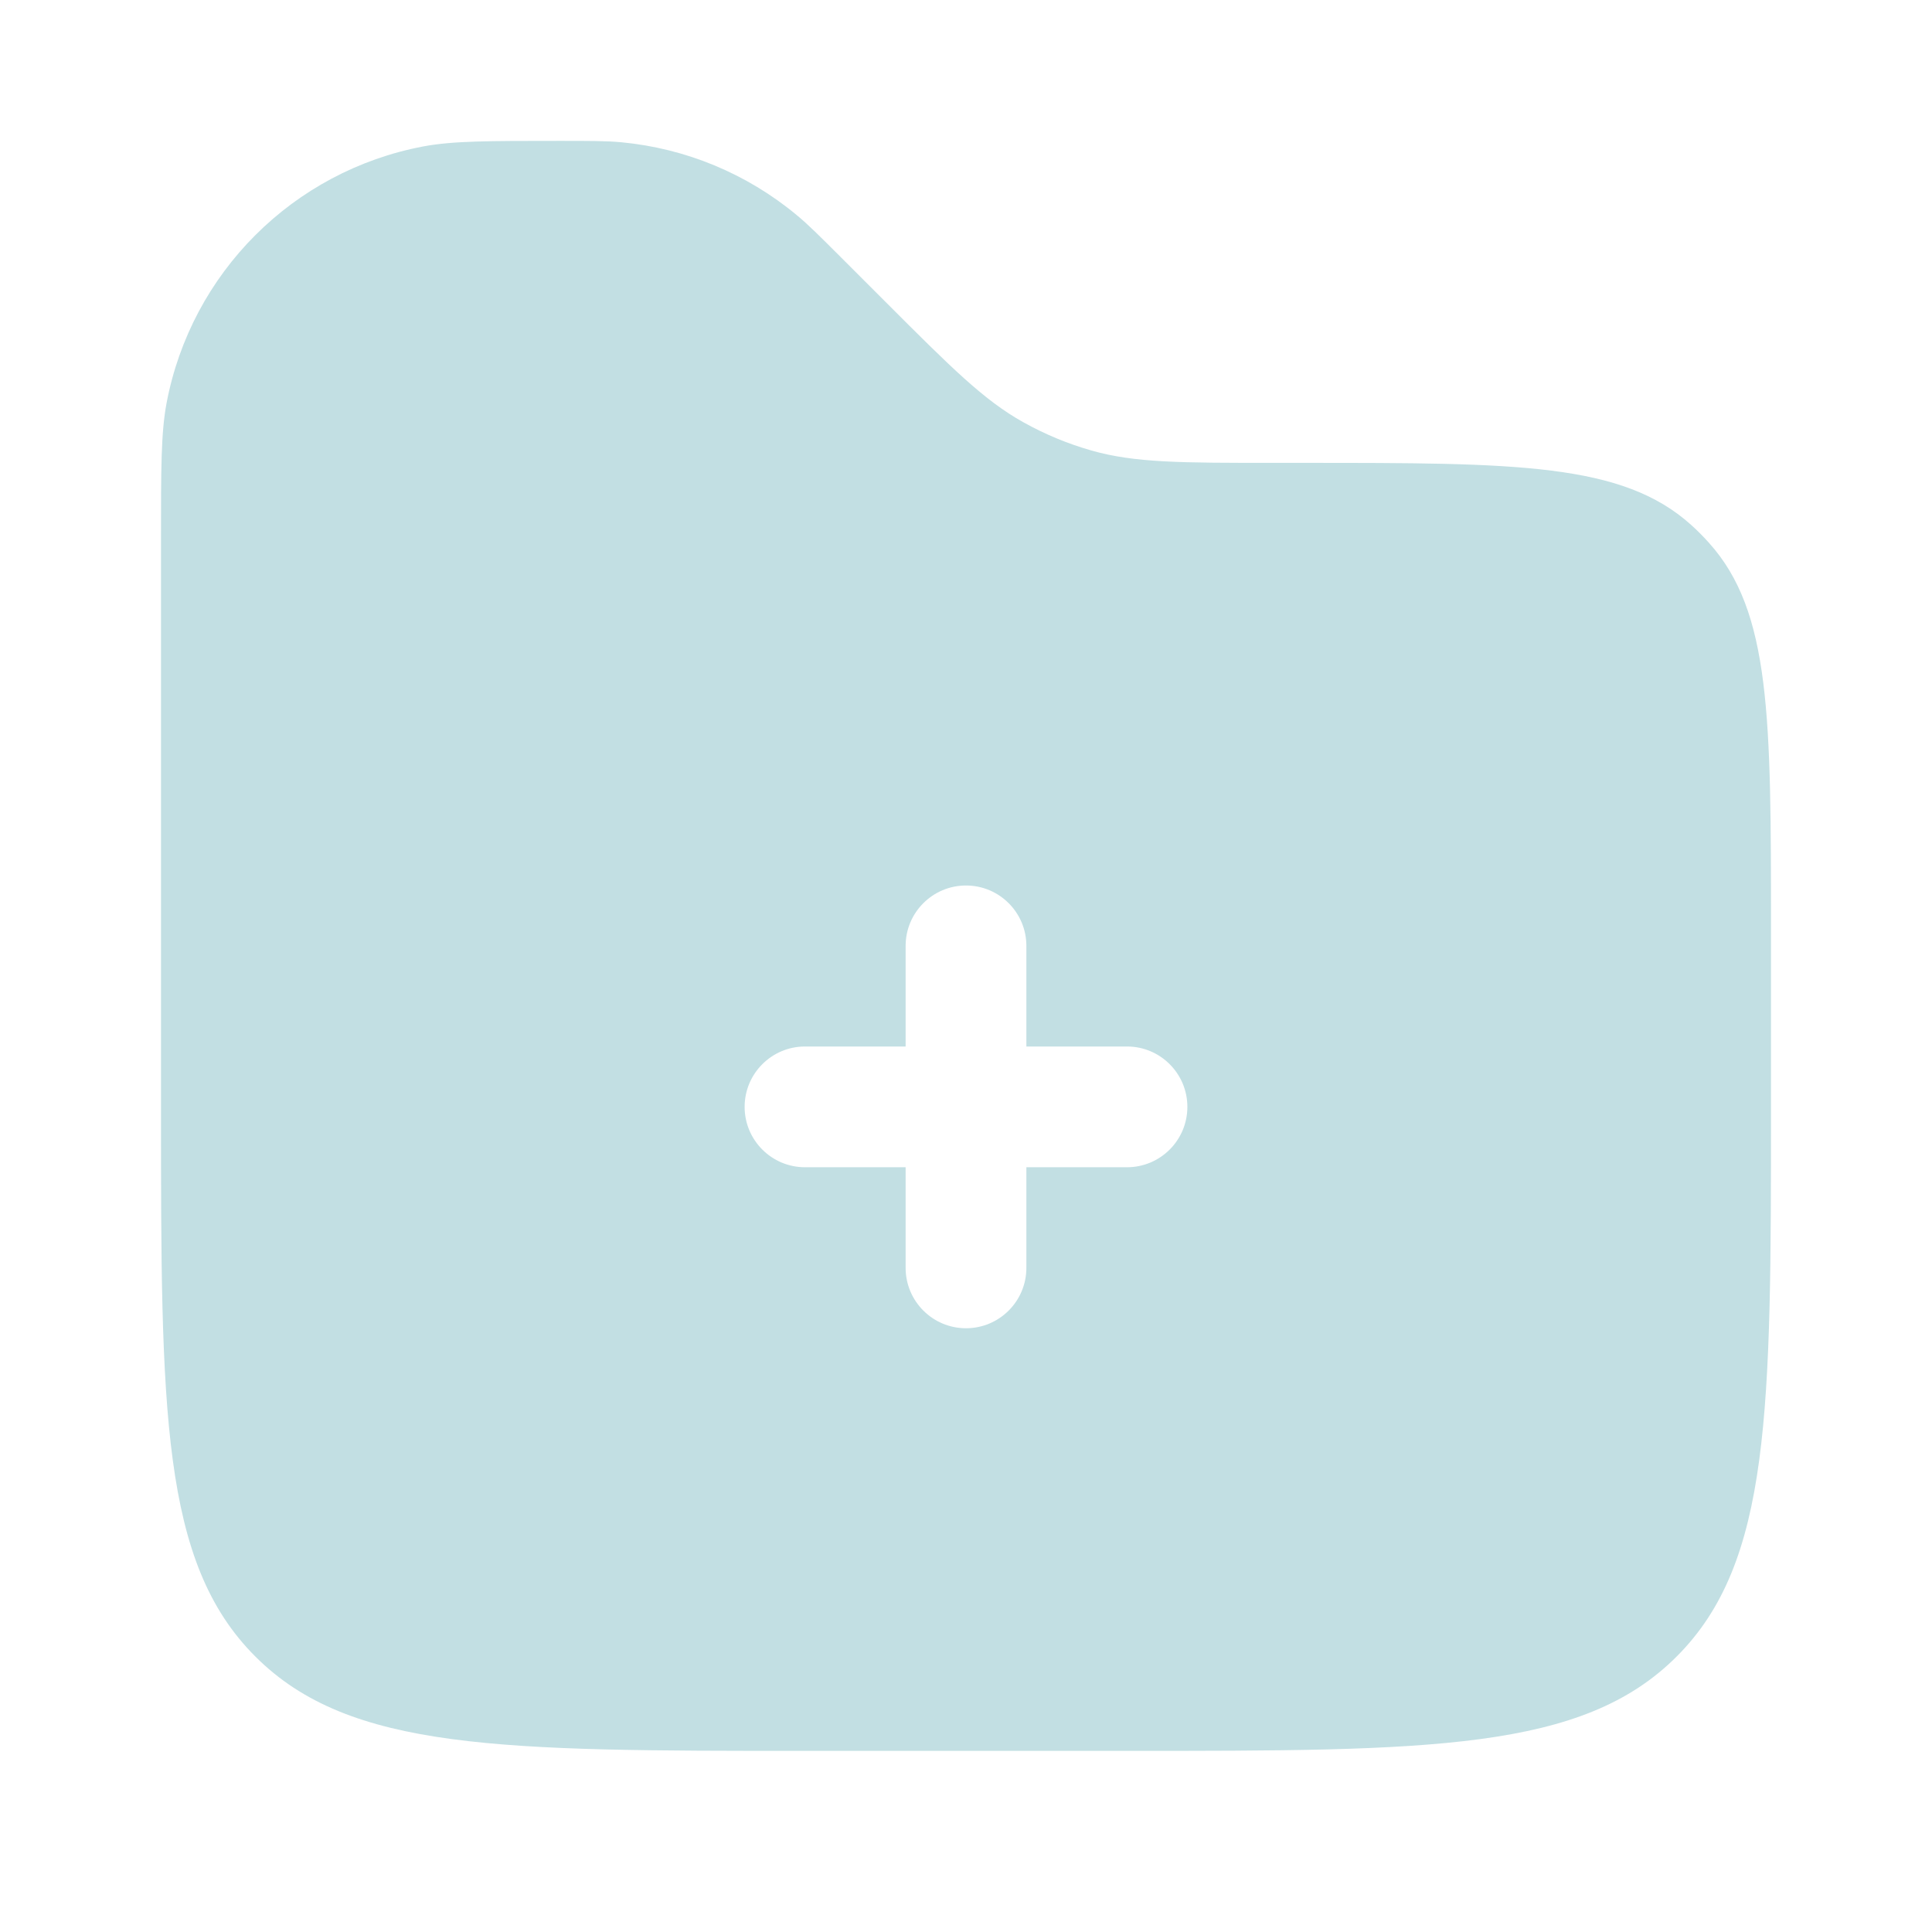
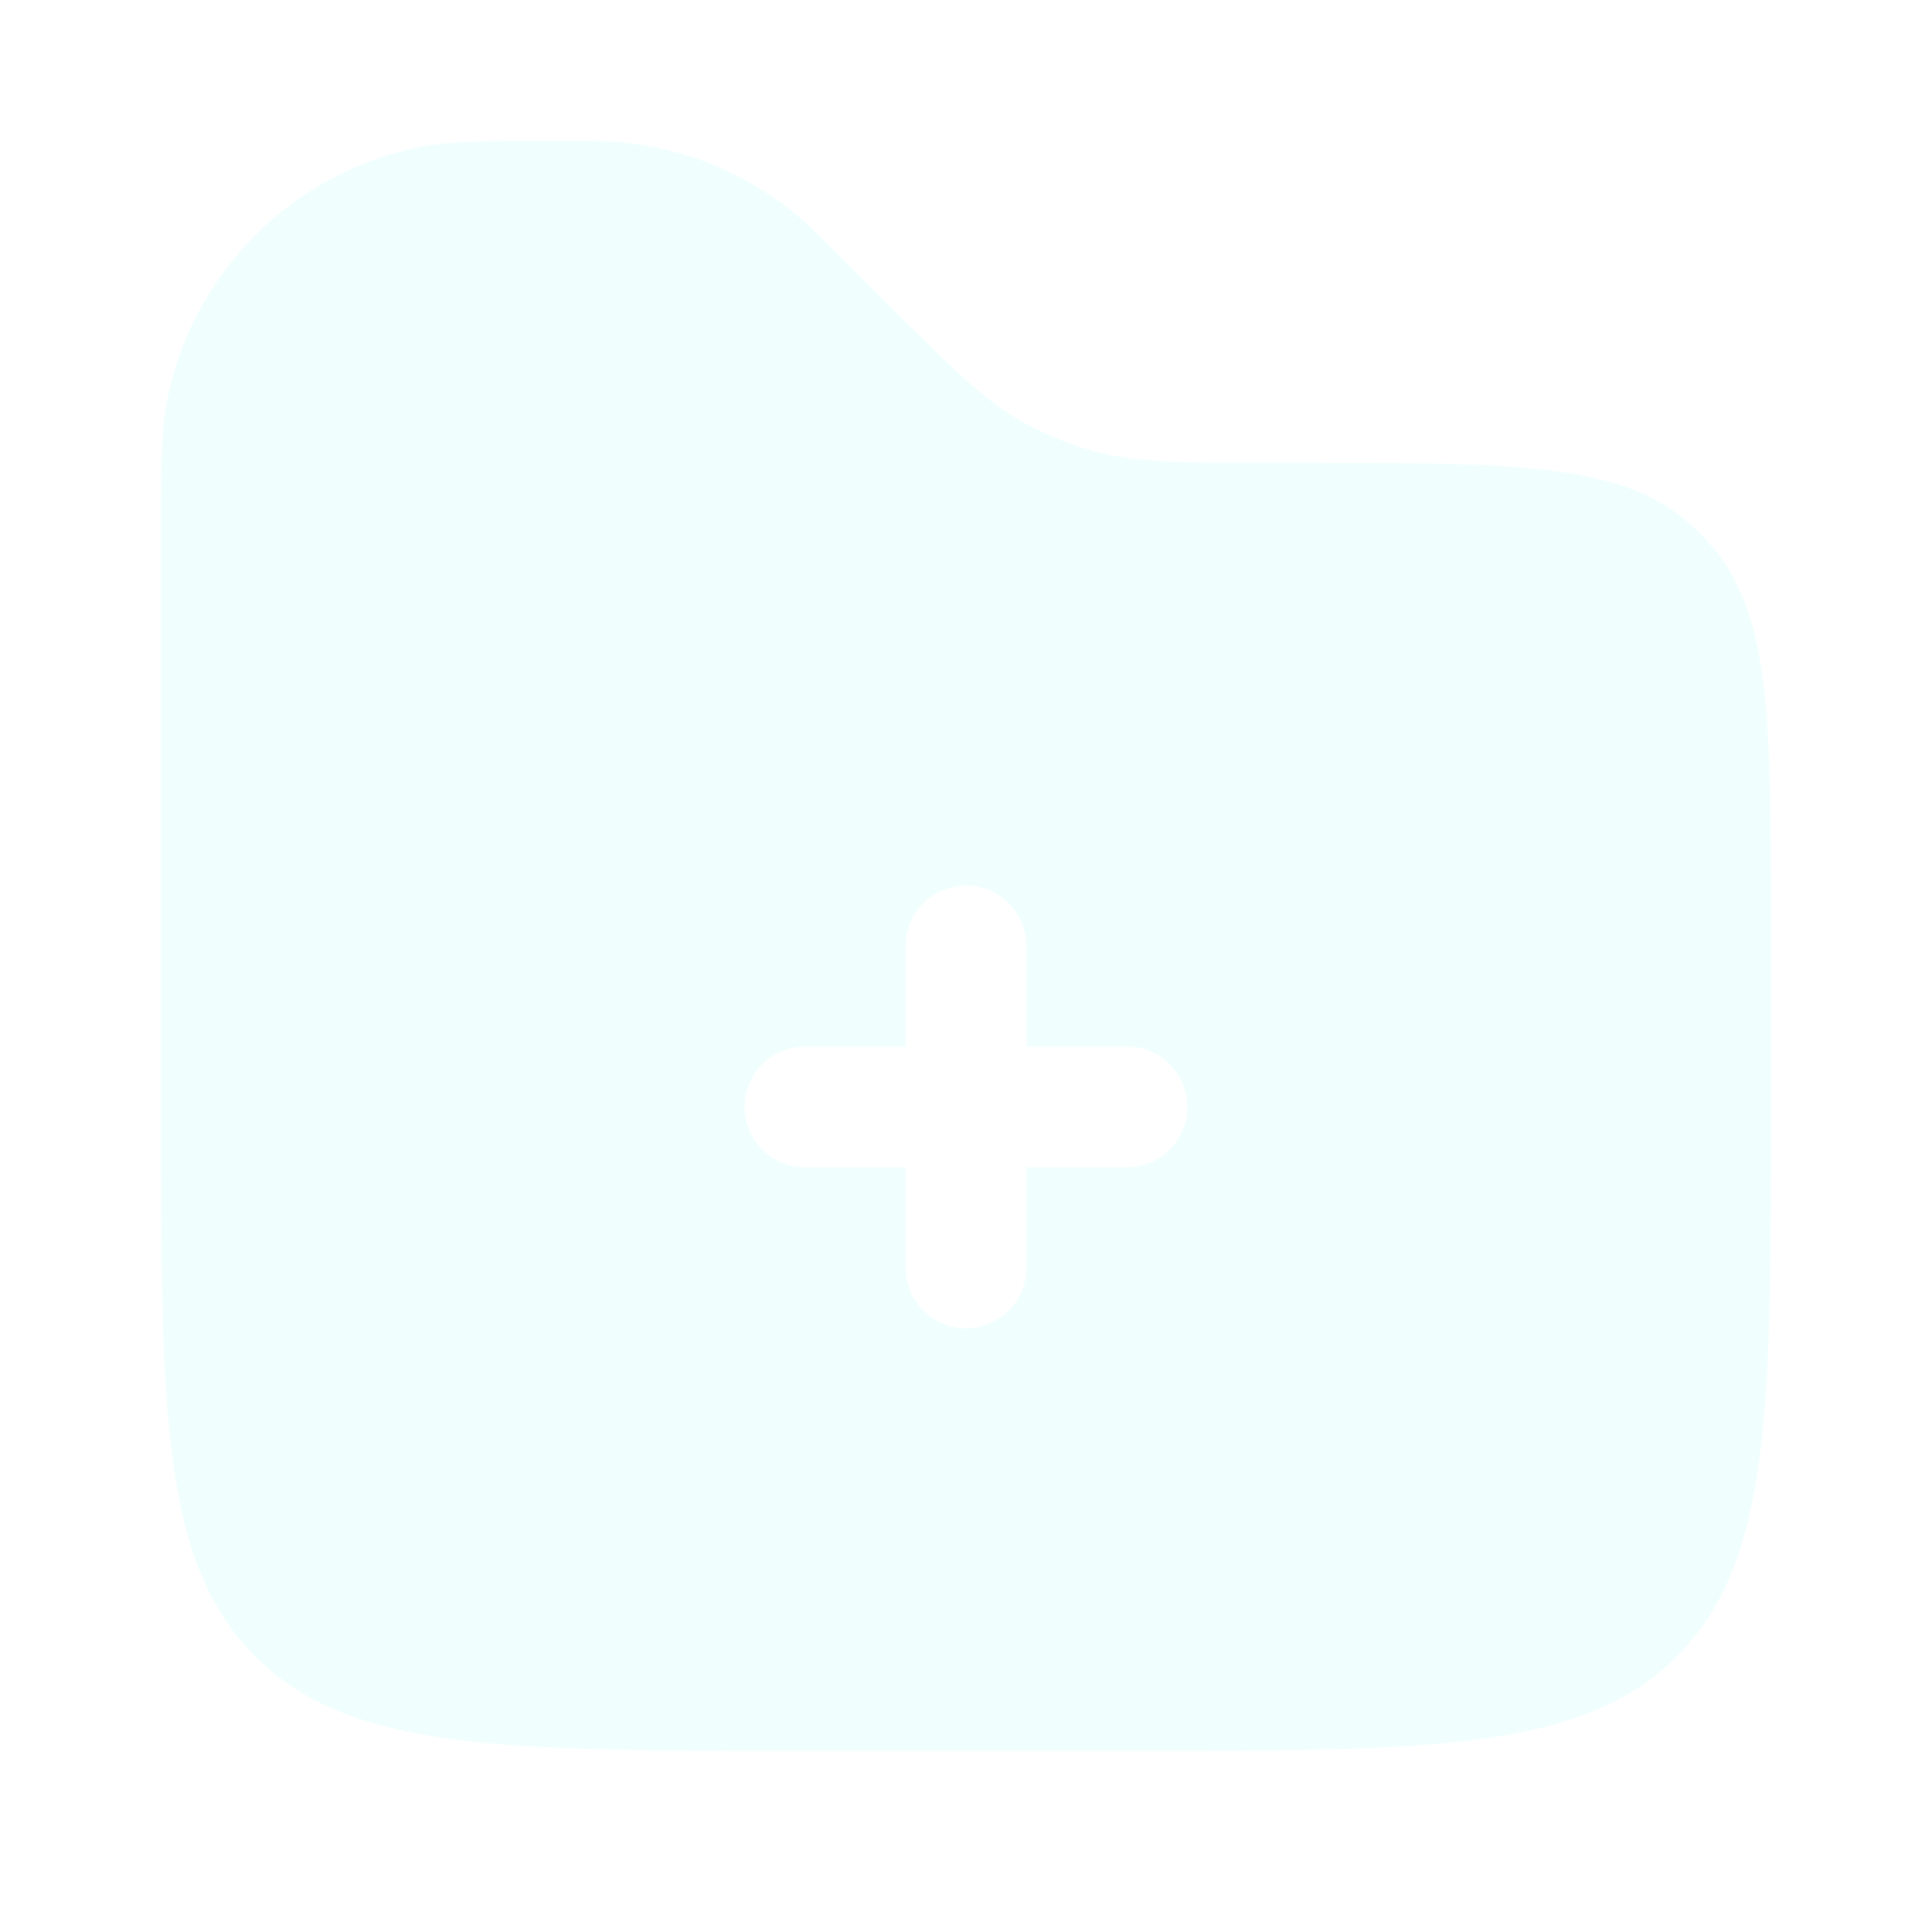
- <svg xmlns="http://www.w3.org/2000/svg" viewBox="0 0 24 24" fill="none">
+ <svg xmlns="http://www.w3.org/2000/svg" width="800px" height="800px" viewBox="0 0 24 24" fill="none">
  <g id="SVGRepo_bgCarrier" stroke-width="0" />
  <g id="SVGRepo_tracerCarrier" stroke-linecap="round" stroke-linejoin="round" />
  <g id="SVGRepo_iconCarrier">
-     <path fill-rule="evenodd" clip-rule="evenodd" d="M2.069 5.008C2 5.376 2 5.817 2 6.7V13.75C2 17.521 2 19.407 3.172 20.578C4.343 21.75 6.229 21.75 10 21.75H14C17.771 21.75 19.657 21.75 20.828 20.578C22 19.407 22 17.521 22 13.75V11.548C22 8.916 22 7.599 21.23 6.744C21.16 6.665 21.085 6.59 21.006 6.519C20.151 5.75 18.834 5.75 16.202 5.75H15.828C14.675 5.75 14.098 5.75 13.56 5.597C13.265 5.513 12.98 5.395 12.712 5.245C12.224 4.974 11.816 4.566 11 3.75L10.45 3.2C10.176 2.926 10.04 2.79 9.896 2.671C9.277 2.157 8.517 1.842 7.716 1.767C7.53 1.75 7.336 1.75 6.95 1.75C6.067 1.75 5.626 1.75 5.258 1.819C3.64 2.125 2.375 3.39 2.069 5.008ZM12 11C12.414 11 12.75 11.336 12.75 11.75V13H14C14.414 13 14.75 13.336 14.75 13.75C14.75 14.164 14.414 14.5 14 14.5H12.75V15.75C12.75 16.164 12.414 16.5 12 16.5C11.586 16.5 11.25 16.164 11.25 15.75V14.5H10C9.586 14.5 9.25 14.164 9.25 13.75C9.25 13.336 9.586 13 10 13H11.25V11.75C11.25 11.336 11.586 11 12 11Z" fill="#c2dfe3ff" />
+     <path fill-rule="evenodd" clip-rule="evenodd" d="M2.069 5.008C2 5.376 2 5.817 2 6.7V13.75C2 17.521 2 19.407 3.172 20.578C4.343 21.75 6.229 21.75 10 21.75H14C17.771 21.75 19.657 21.75 20.828 20.578C22 19.407 22 17.521 22 13.75V11.548C22 8.916 22 7.599 21.23 6.744C21.16 6.665 21.085 6.59 21.006 6.519C20.151 5.75 18.834 5.75 16.202 5.75H15.828C14.675 5.75 14.098 5.75 13.56 5.597C13.265 5.513 12.98 5.395 12.712 5.245C12.224 4.974 11.816 4.566 11 3.75L10.45 3.2C10.176 2.926 10.04 2.79 9.896 2.671C9.277 2.157 8.517 1.842 7.716 1.767C7.53 1.75 7.336 1.75 6.95 1.75C6.067 1.75 5.626 1.75 5.258 1.819C3.64 2.125 2.375 3.39 2.069 5.008ZM12 11C12.414 11 12.75 11.336 12.75 11.75V13H14C14.414 13 14.75 13.336 14.75 13.75C14.75 14.164 14.414 14.5 14 14.5H12.75V15.75C12.75 16.164 12.414 16.5 12 16.5C11.586 16.5 11.25 16.164 11.25 15.75V14.5H10C9.586 14.5 9.25 14.164 9.25 13.75C9.25 13.336 9.586 13 10 13H11.25V11.75C11.25 11.336 11.586 11 12 11Z" fill="#f0fffe" />
  </g>
</svg>
